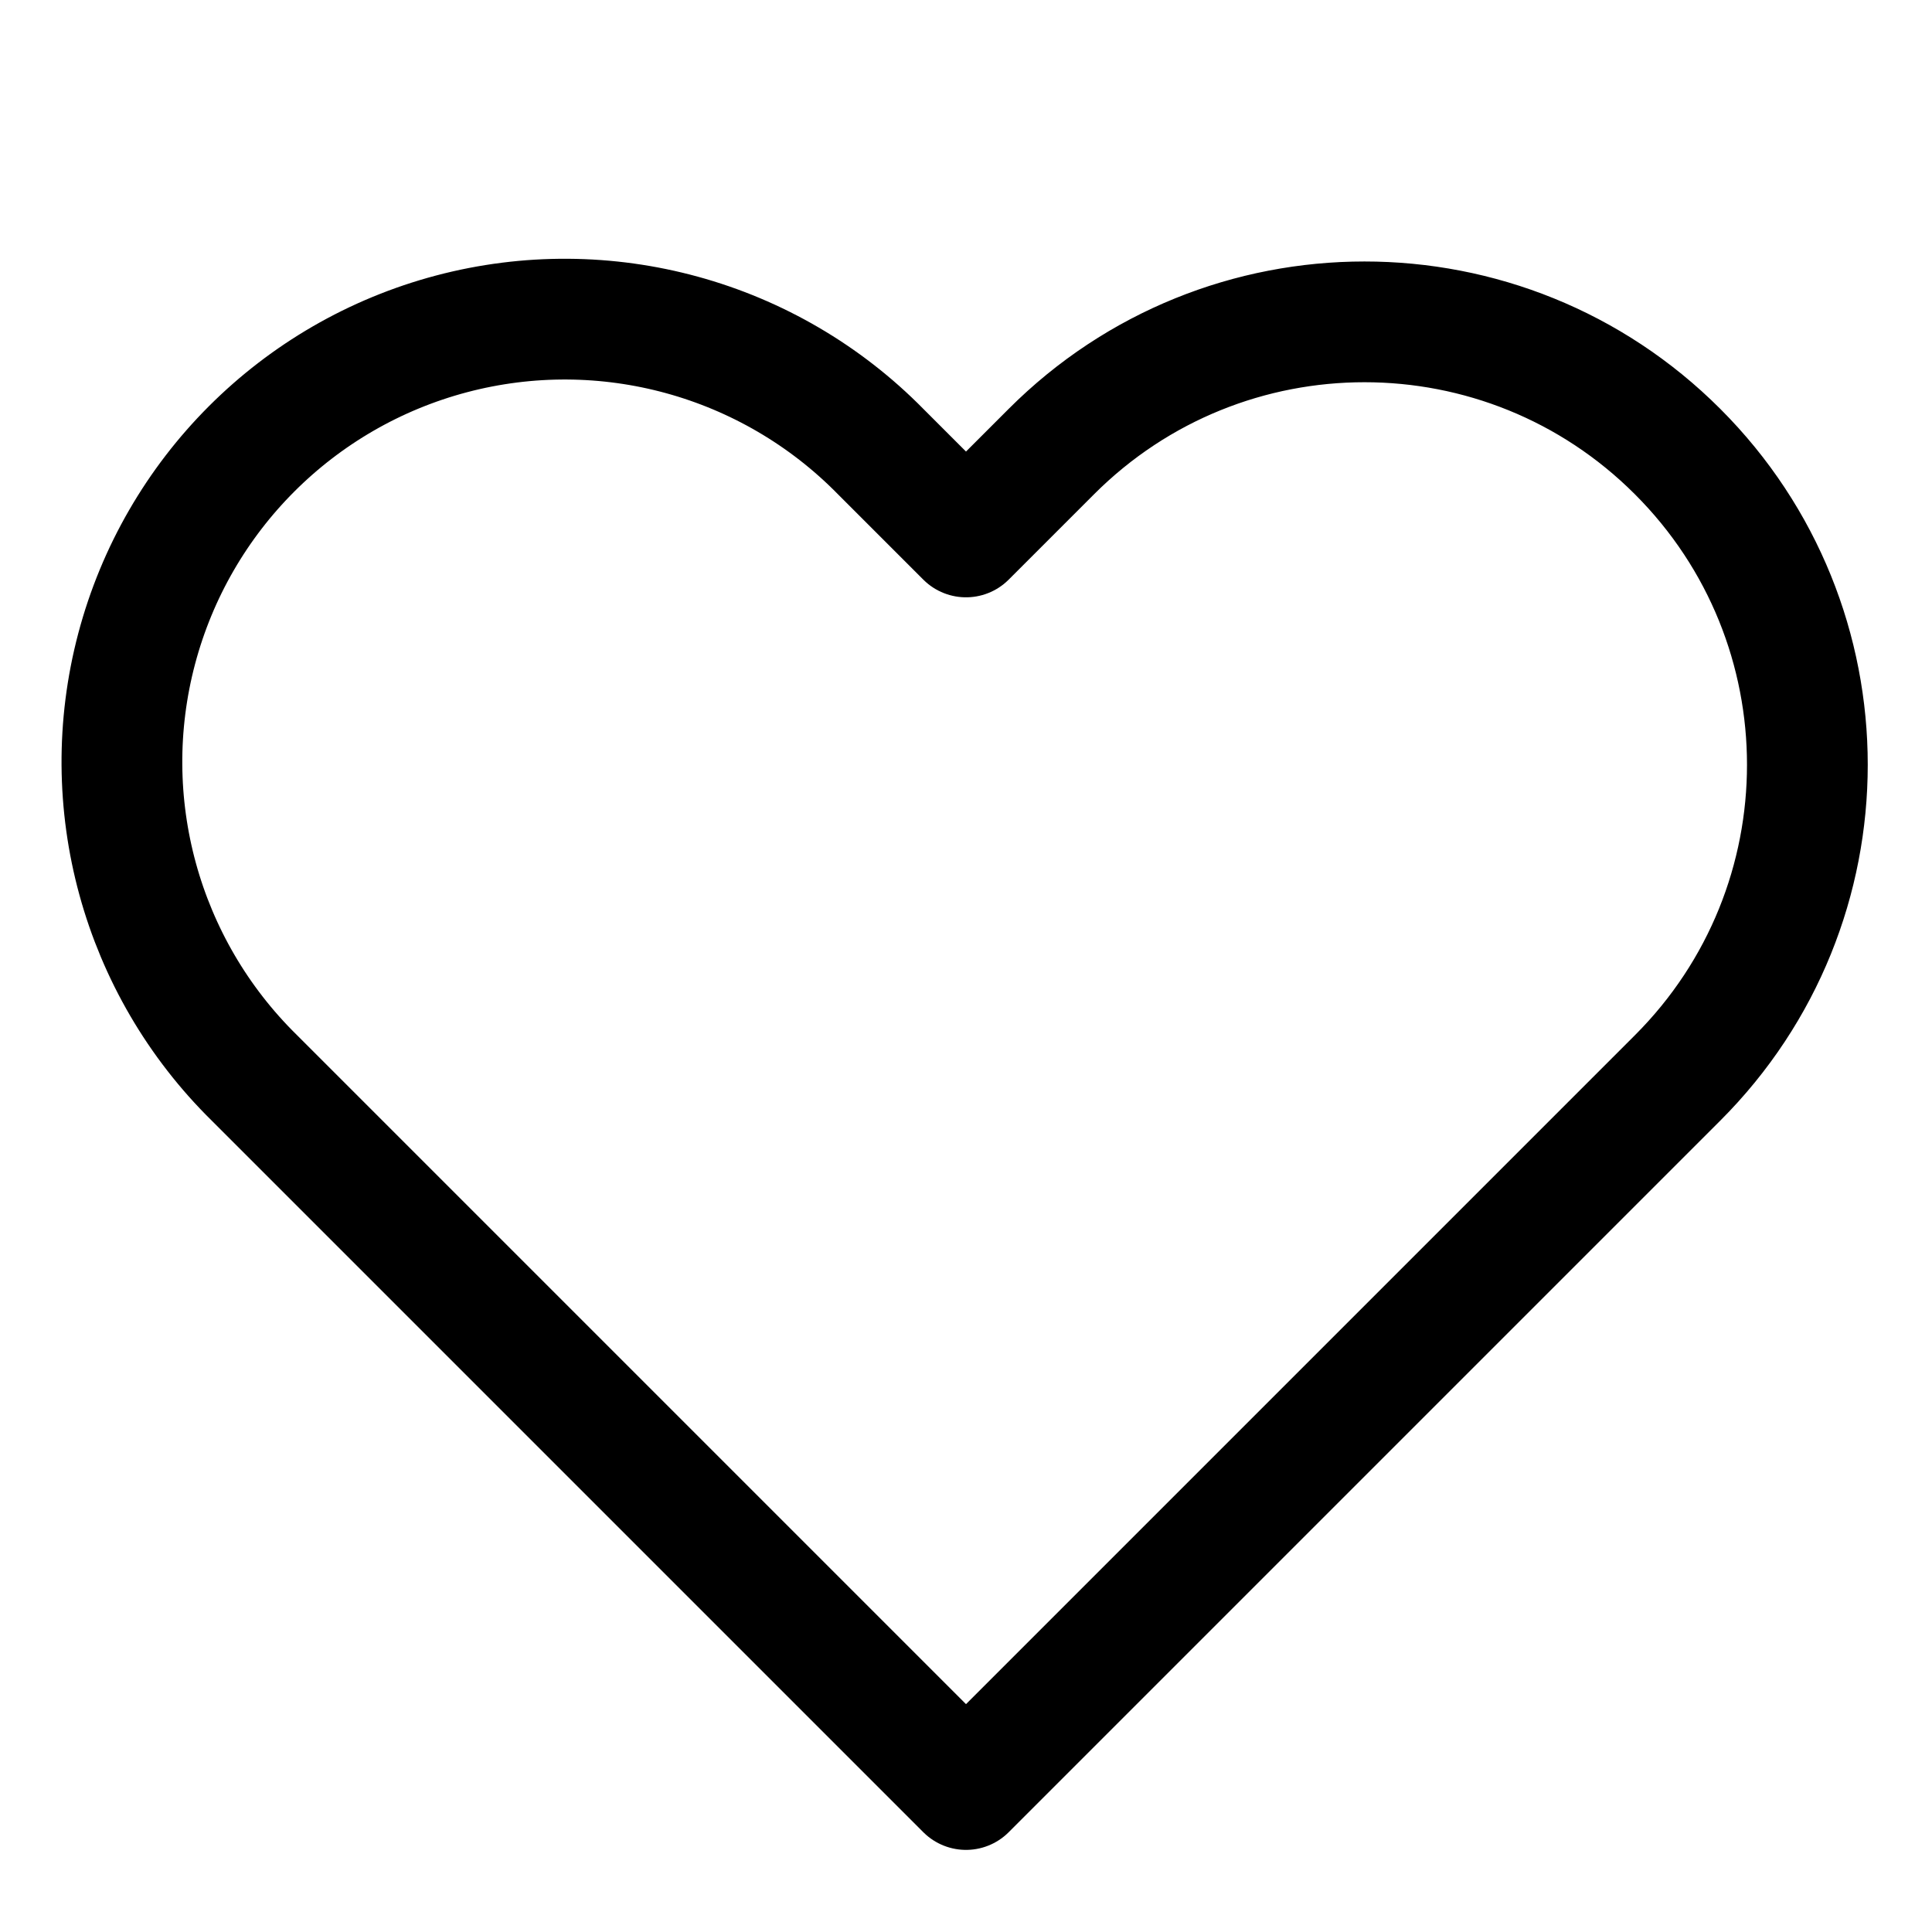
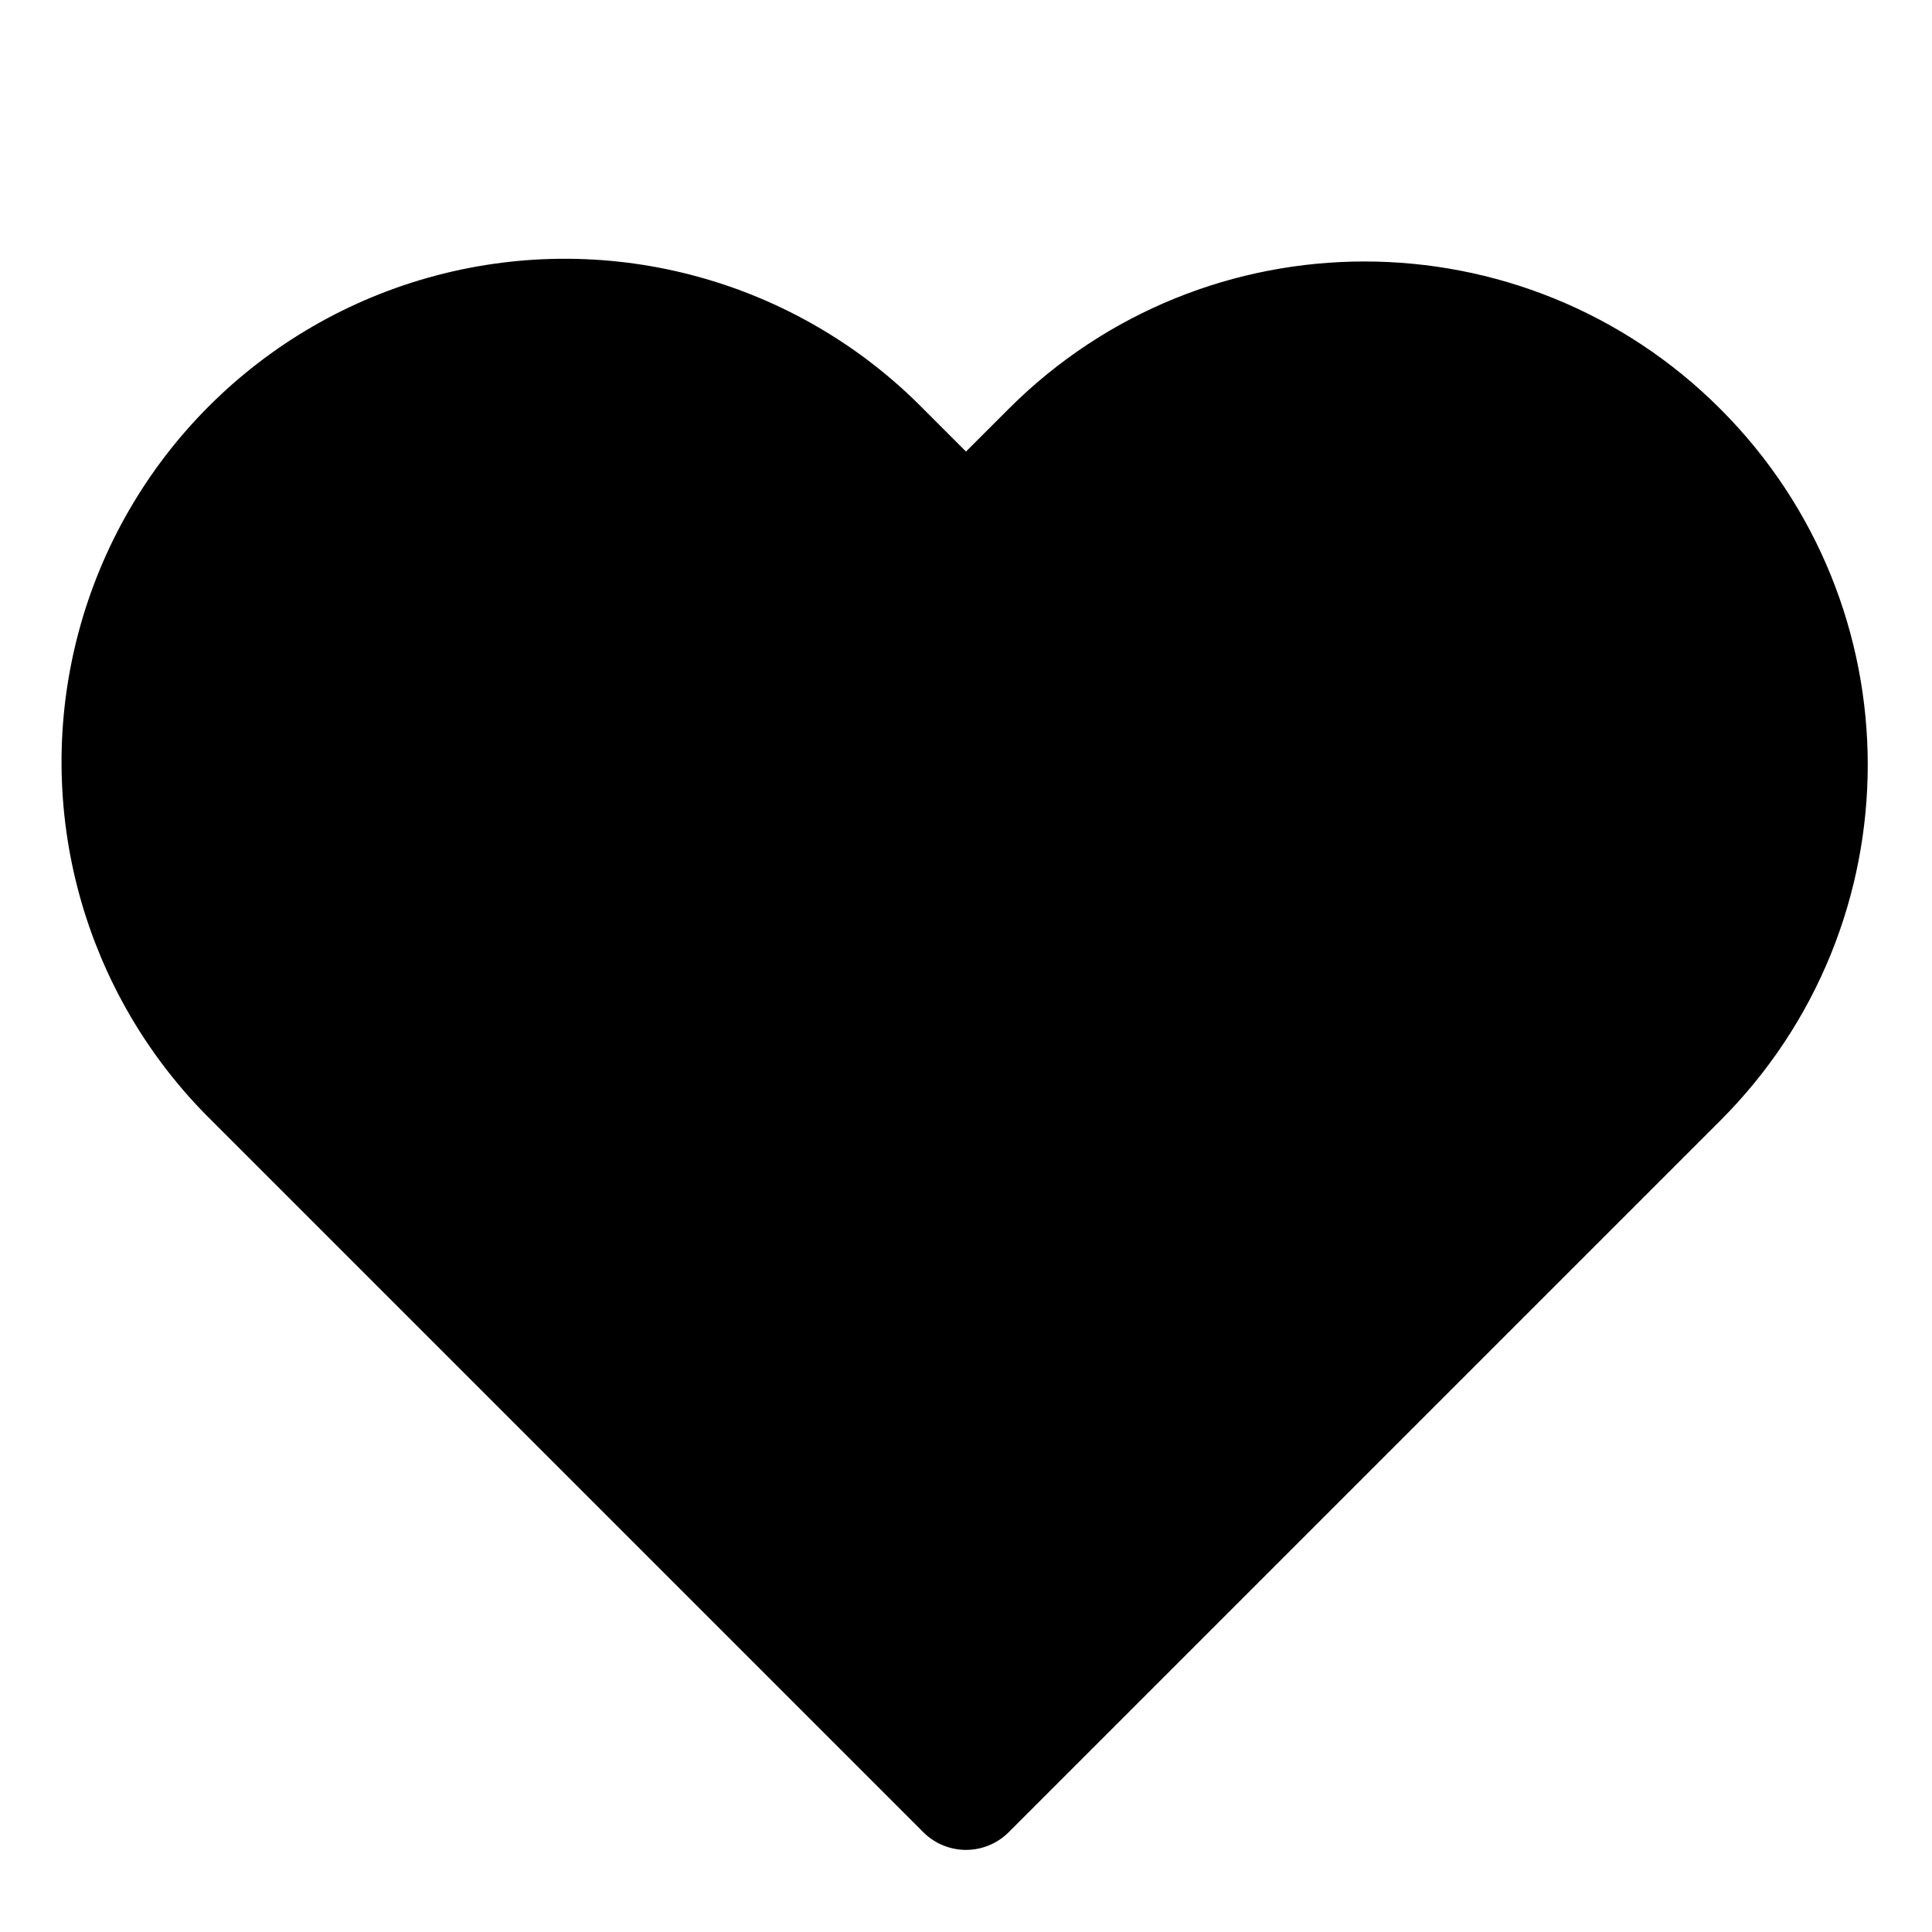
- <svg xmlns="http://www.w3.org/2000/svg" viewBox="0 0 48 48" stroke-linejoin="round" stroke-linecap="round" stroke="currentColor" fill="none">
-   <path stroke-width="3" d="M41.68 11.22a11 11 0 0 0-15.56 0L24 13.34l-2.12-2.12A11.003 11.003 0 1 0 6.32 26.78l2.12 2.12L24 44.46 39.56 28.9l2.12-2.12a11 11 0 0 0 0-15.56Z" />
+ <svg xmlns="http://www.w3.org/2000/svg" fill="none" viewBox="0 0 48 48" stroke-linejoin="round" stroke-linecap="round">
+   <path fill="currentColor" stroke="currentColor" stroke-width="3" d="M41.68 11.22a11 11 0 0 0-15.56 0L24 13.34l-2.12-2.12A11.003 11.003 0 1 0 6.32 26.78l2.12 2.12L24 44.46 39.56 28.9l2.12-2.12a11 11 0 0 0 0-15.56" />
</svg>
